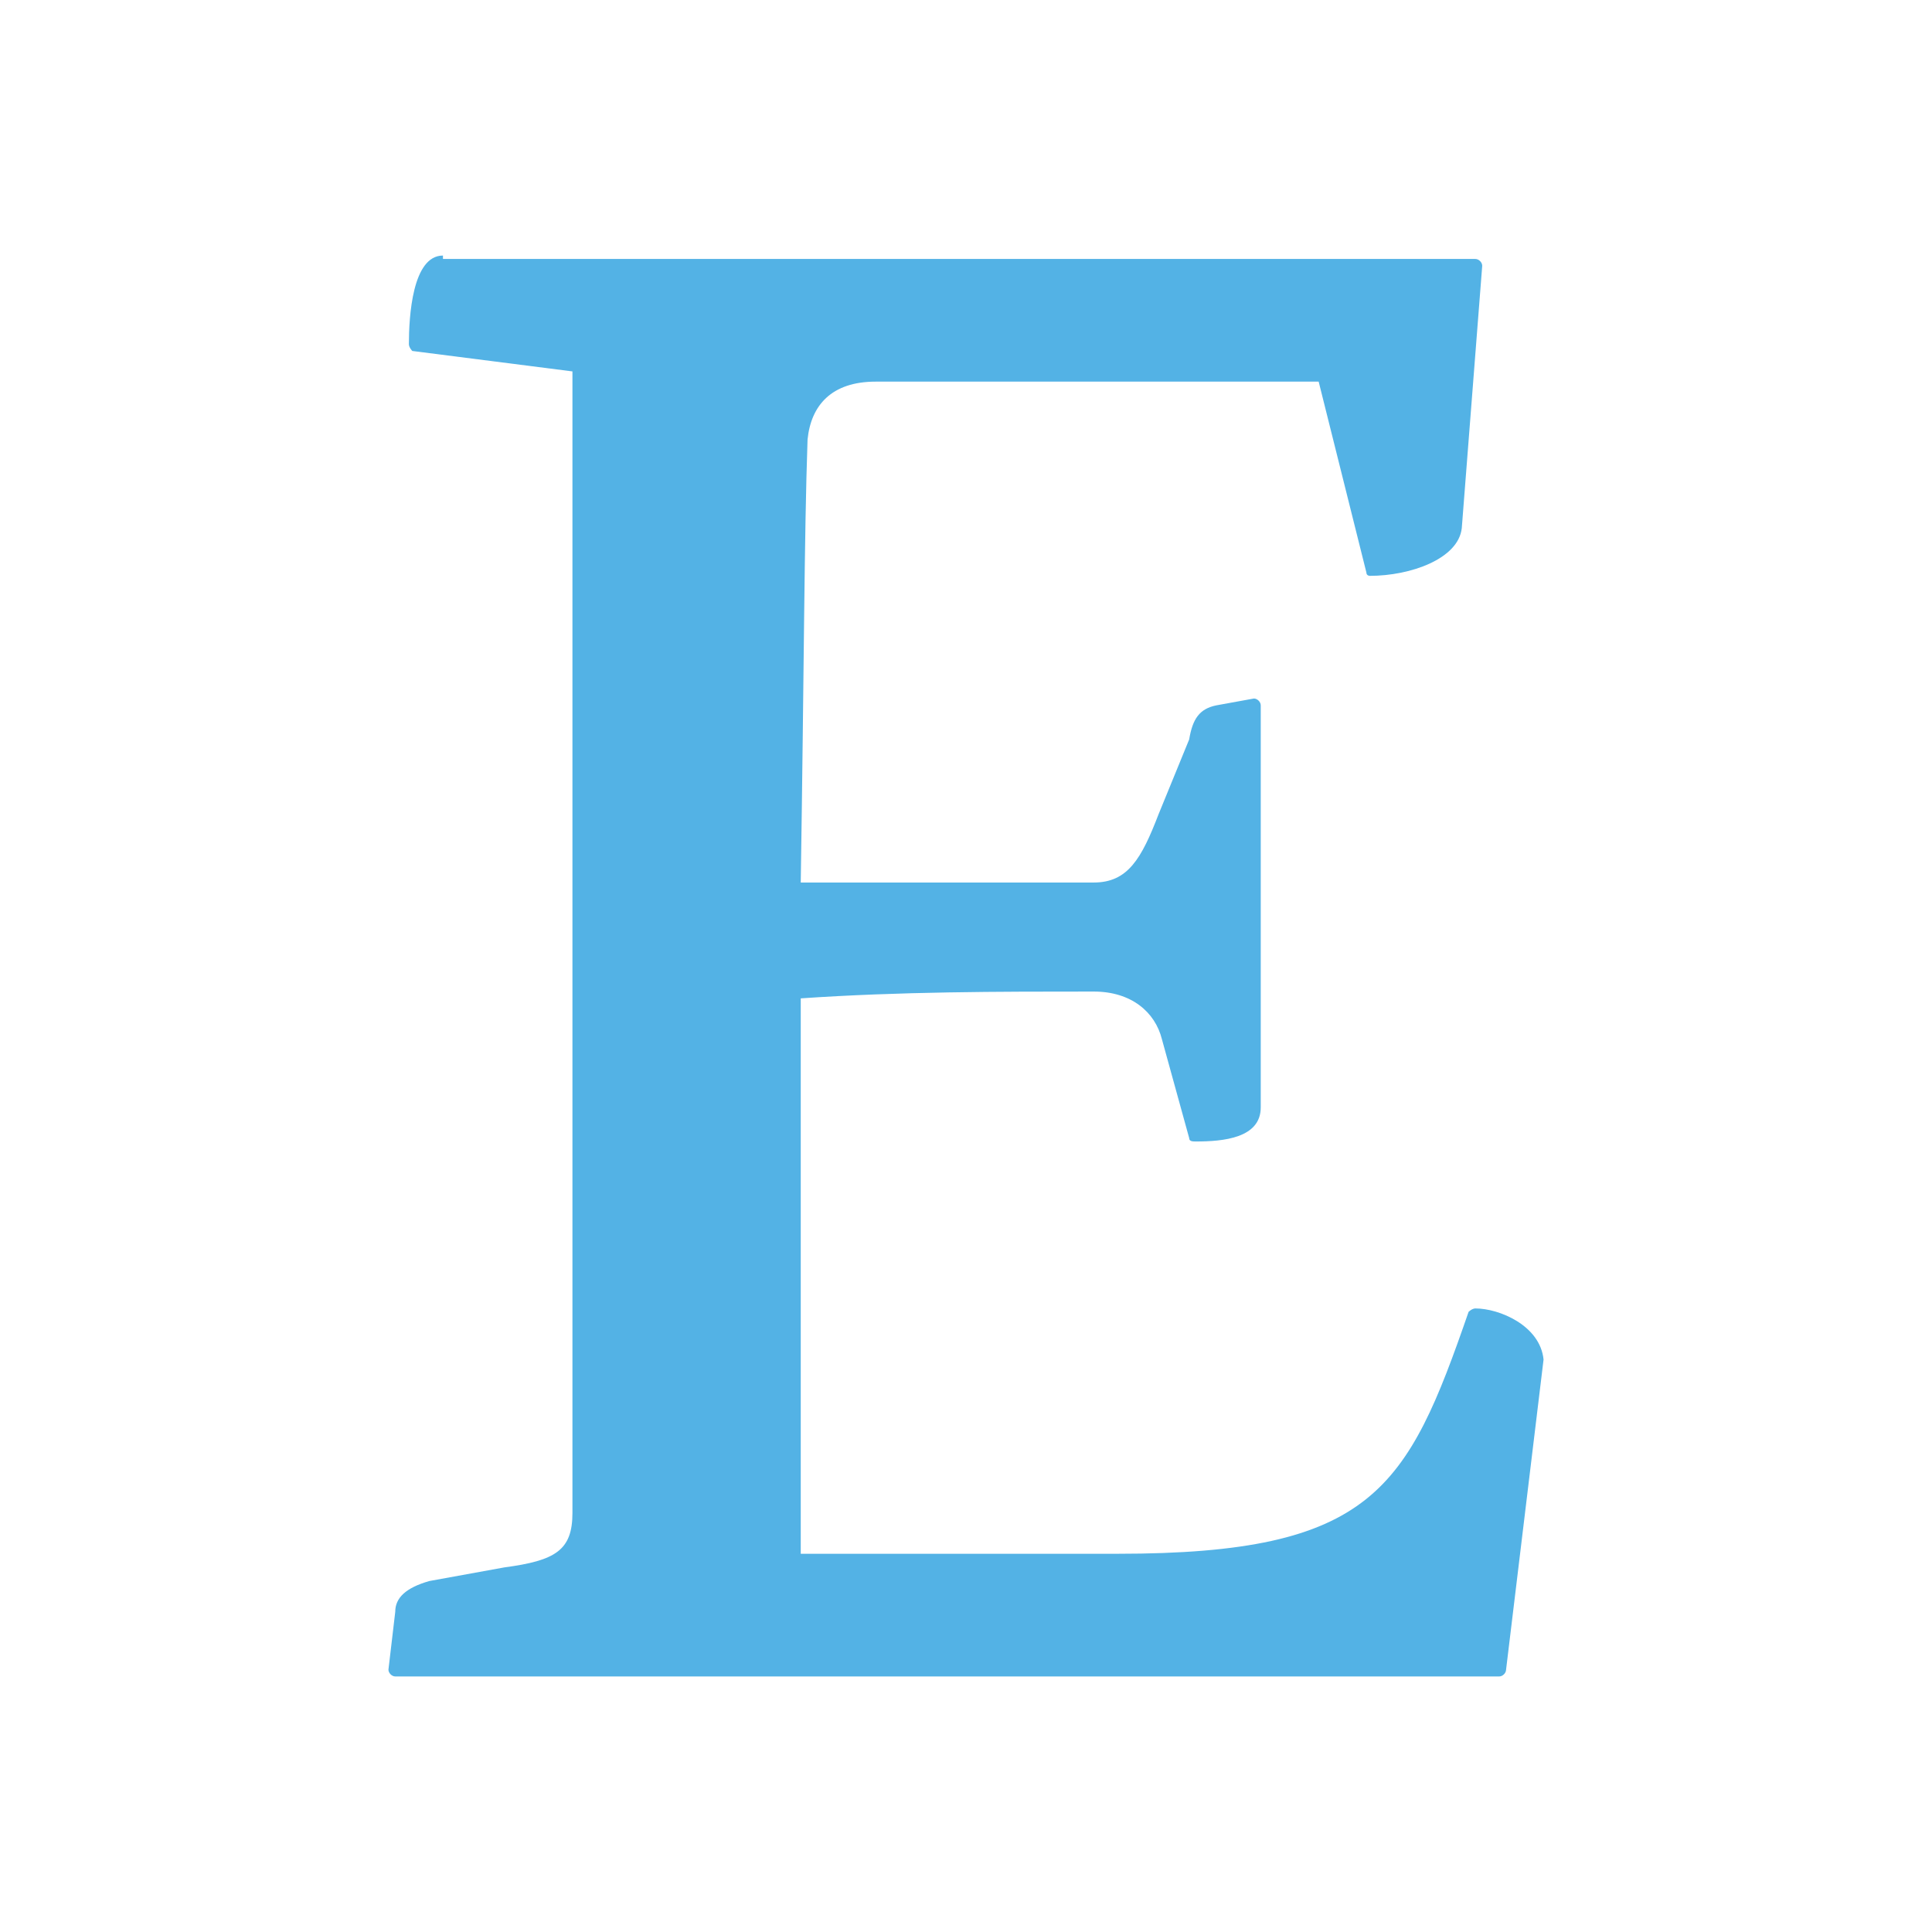
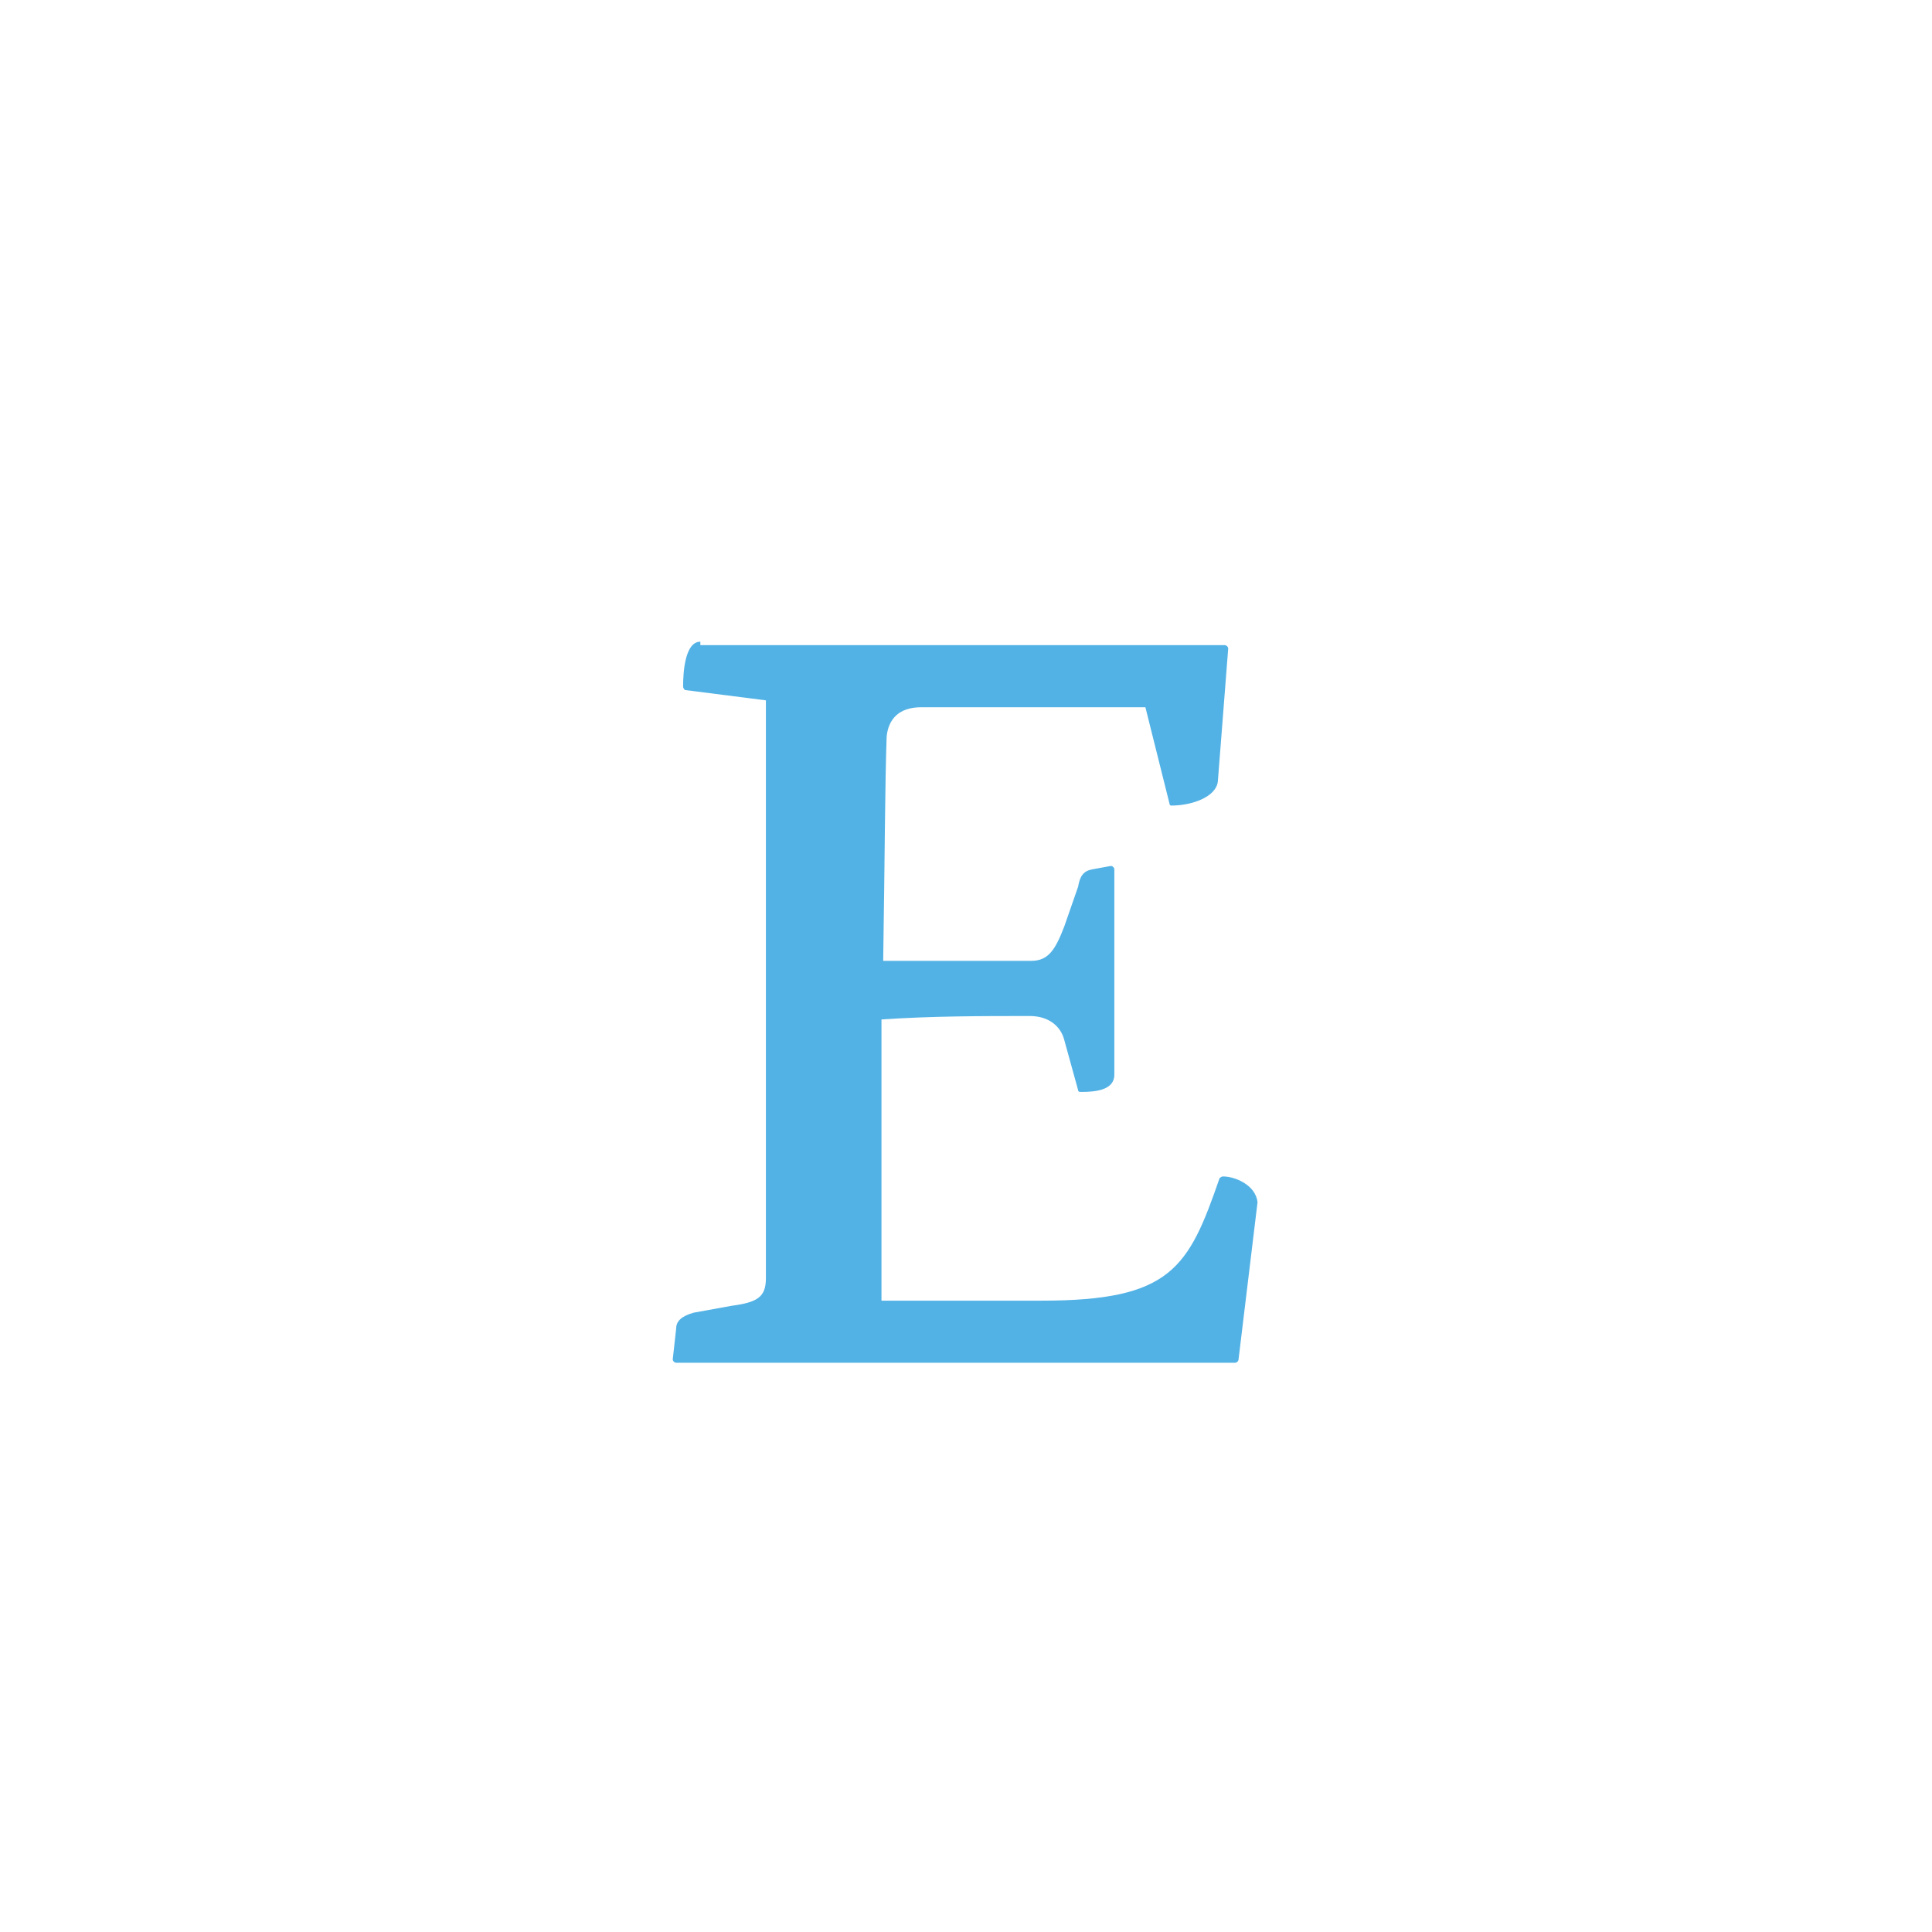
- <svg xmlns="http://www.w3.org/2000/svg" version="1.1" id="Vrstva_1" x="0px" y="0px" viewBox="0 0 56.7 56.7" style="enable-background:new 0 0 56.7 56.7;" xml:space="preserve">
+ <svg xmlns="http://www.w3.org/2000/svg" version="1.1" id="Vrstva_1" x="0px" y="0px" viewBox="0 0 112 112" style="enable-background:new 0 0 112 112;" xml:space="preserve">
  <style type="text/css">
	.st0{fill:#53B2E5;}
</style>
-   <path class="st0" d="M13,7.5c-0.9,0-1,1.8-1,2.6c0,0.1,0.1,0.2,0.1,0.2l4.7,0.6v33.5c0,1.1-0.5,1.4-2,1.6l-2.2,0.4  c-0.7,0.2-1,0.5-1,0.9L11.4,49c0,0.1,0.1,0.2,0.2,0.2H44c0.1,0,0.2-0.1,0.2-0.2l1.1-9.1c-0.1-1-1.3-1.5-2-1.5  c-0.1,0-0.2,0.1-0.2,0.1c-1.8,5.2-2.8,7.1-10.3,7.1h-9.3V29.3c2.9-0.2,5.8-0.2,8.6-0.2c1.1,0,1.8,0.6,2,1.4l0.8,2.9  c0,0.1,0.1,0.1,0.2,0.1c0.8,0,1.9-0.1,1.9-1V20.7c0-0.1-0.1-0.2-0.2-0.2l-1.1,0.2c-0.5,0.1-0.7,0.4-0.8,1L34,23.9  c-0.5,1.3-0.9,2-1.9,2h-8.6c0.1-6.4,0.1-10.1,0.2-13c0.1-1,0.7-1.7,2-1.7h13l1.4,5.6c0,0.1,0.1,0.1,0.1,0.1c1.2,0,2.6-0.5,2.7-1.4  l0.6-7.7c0-0.1-0.1-0.2-0.2-0.2H13z" />
+   <g>
+ </g>
+   <path class="st0" d="M40.6,37.2c-0.9,0-1,1.8-1,2.6c0,0.1,0.1,0.2,0.1,0.2l4.7,0.6v33.5c0,1.1-0.5,1.4-2,1.6l-2.2,0.4  c-0.7,0.2-1,0.5-1,0.9l-0.2,1.8c0,0.1,0.1,0.2,0.2,0.2h32.4c0.1,0,0.2-0.1,0.2-0.2l1.1-9.1c-0.1-1-1.3-1.5-2-1.5  c-0.1,0-0.2,0.1-0.2,0.1c-1.8,5.2-2.8,7.1-10.3,7.1h-9.3V59.1c2.9-0.2,5.8-0.2,8.6-0.2c1.1,0,1.8,0.6,2,1.4l0.8,2.9  c0,0.1,0.1,0.1,0.2,0.1c0.8,0,1.9-0.1,1.9-1V50.4c0-0.1-0.1-0.2-0.2-0.2l-1.1,0.2c-0.5,0.1-0.7,0.4-0.8,1l-0.8,2.3  c-0.5,1.3-0.9,2-1.9,2h-8.6c0.1-6.4,0.1-10.1,0.2-13c0.1-1,0.7-1.7,2-1.7h13l1.4,5.6c0,0.1,0.1,0.1,0.1,0.1c1.2,0,2.6-0.5,2.7-1.4  l0.6-7.7c0-0.1-0.1-0.2-0.2-0.2H40.6z" />
</svg>
